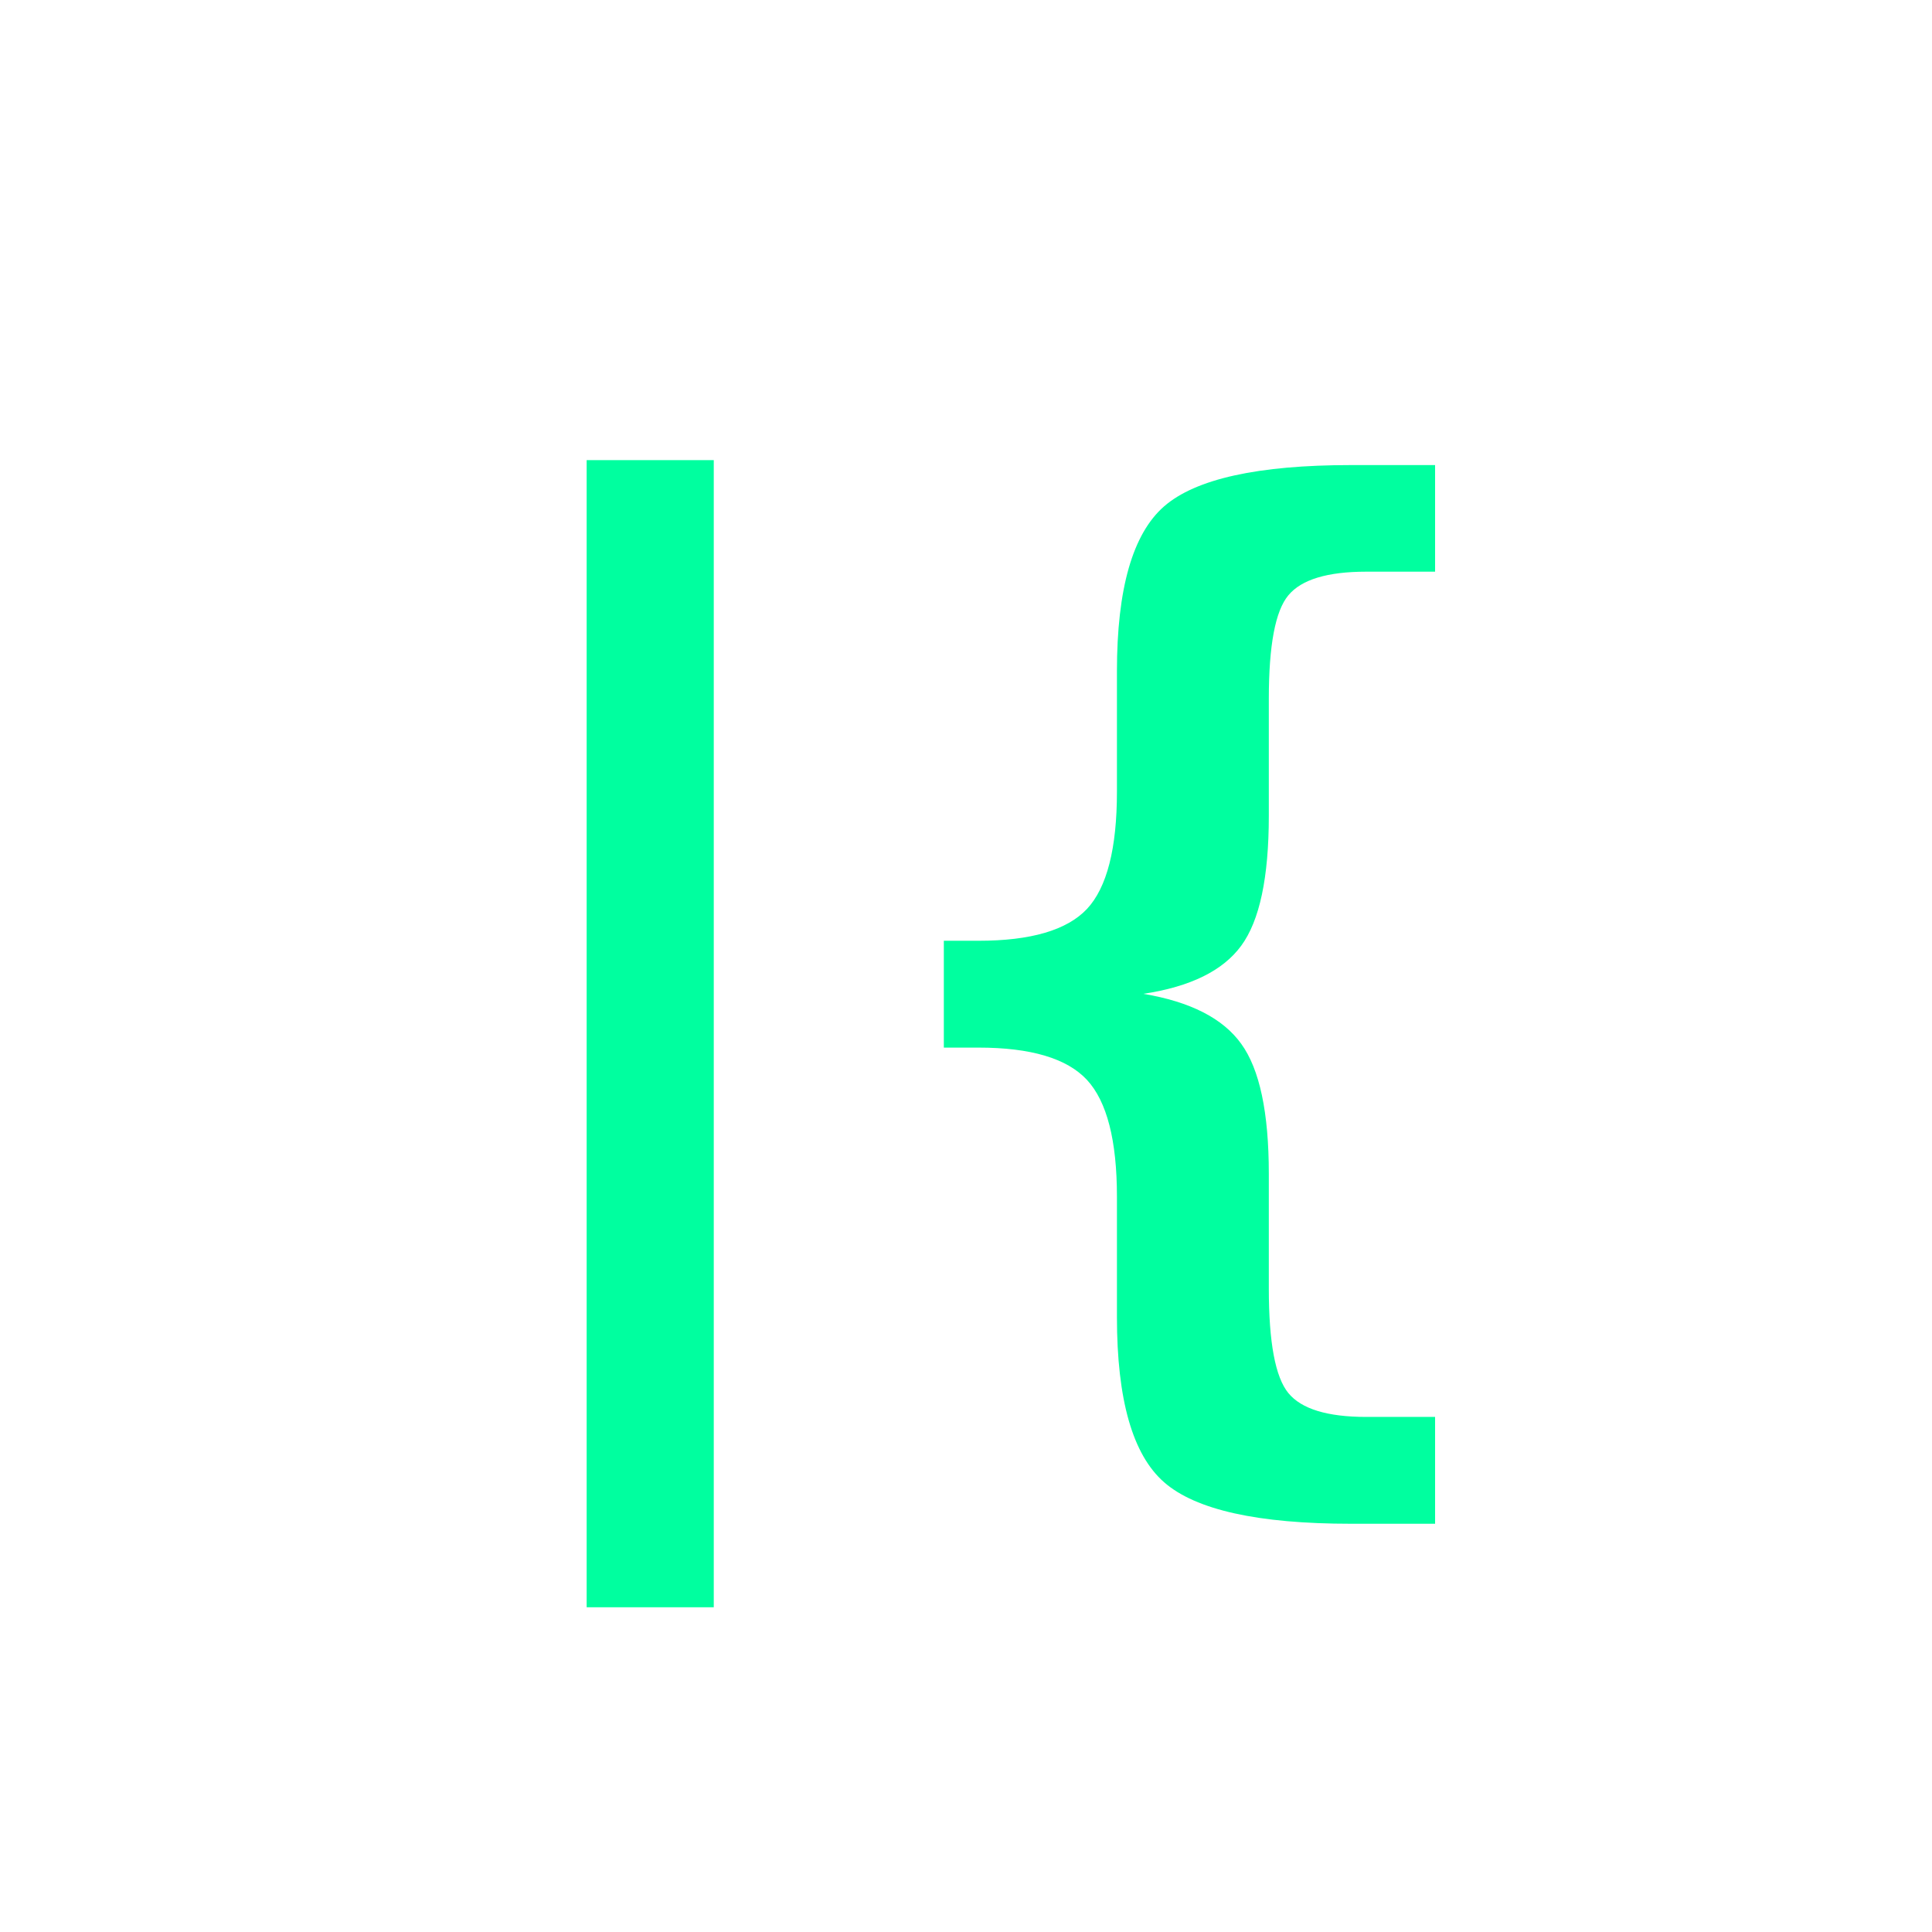
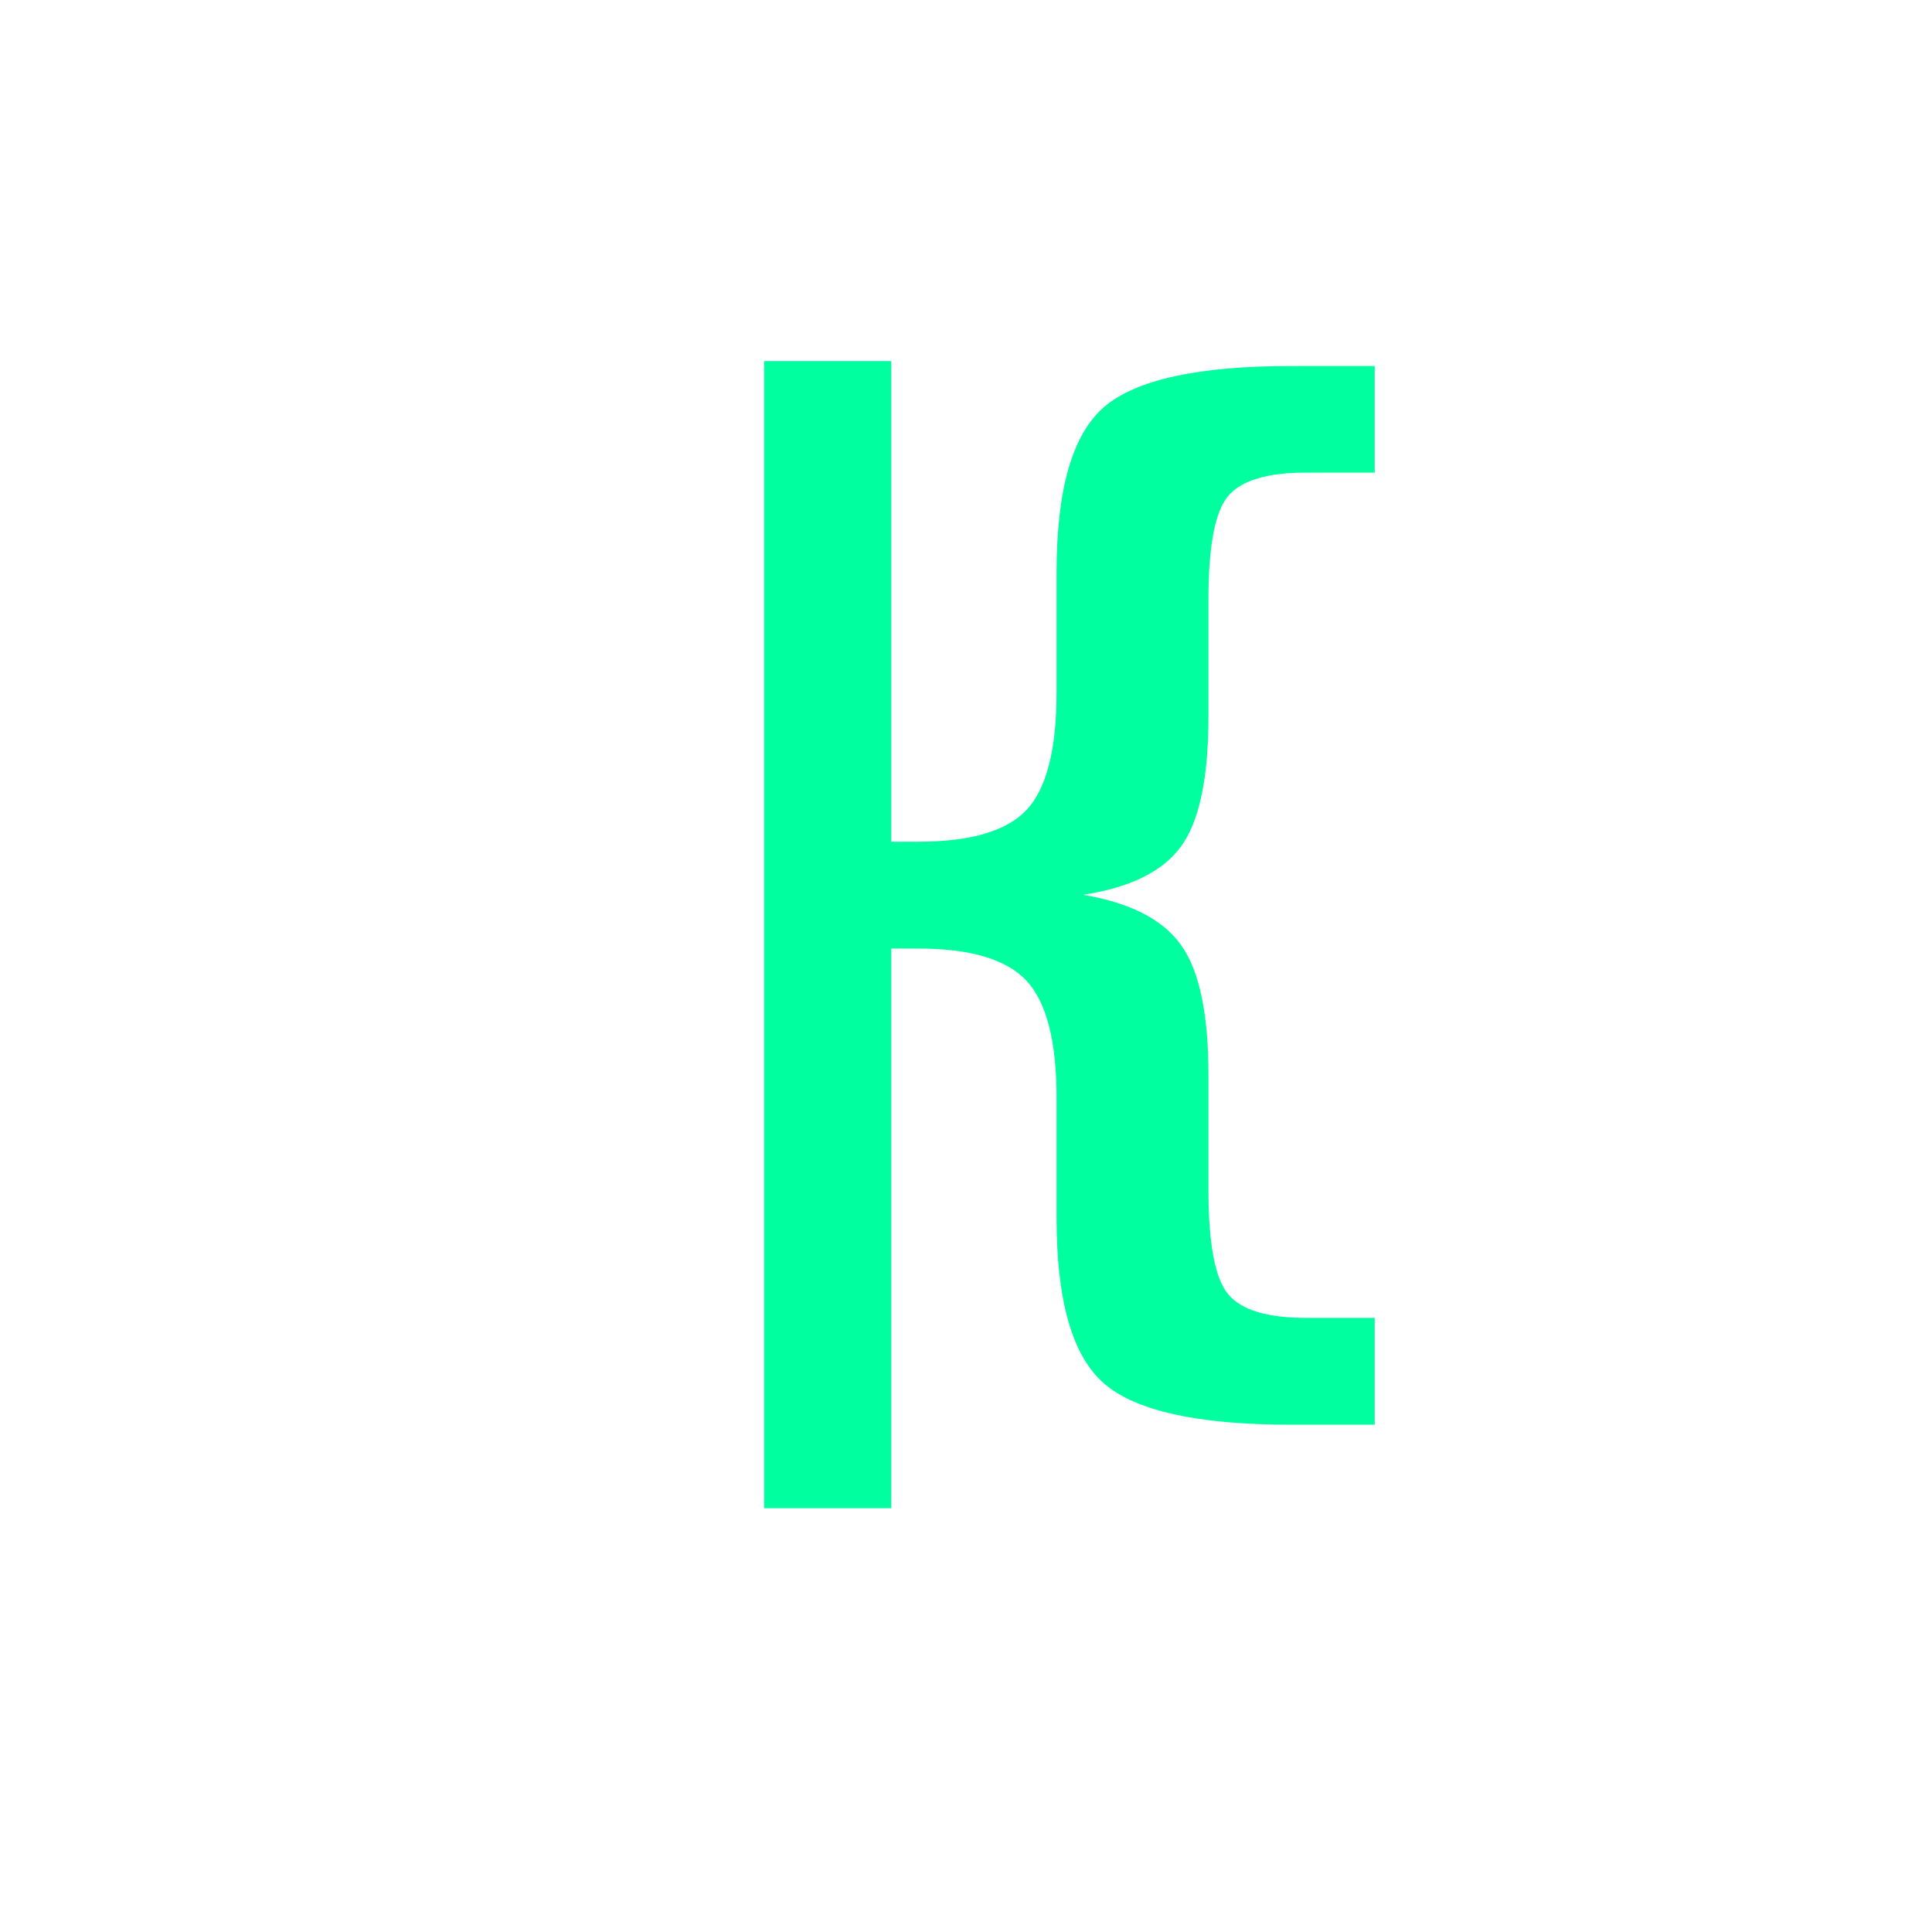
<svg xmlns="http://www.w3.org/2000/svg" viewBox="0 0 128 128">
-   <text x="50%" y="50%" dominant-baseline="middle" text-anchor="middle" font-family="'IBM Plex Mono', monospace" font-size="76" font-weight="600" fill="#00ff9f" letter-spacing="-10" transform="translate(-3, 3)">|{</text>
+   <text y="82" font-family="monospace" font-size="76" font-weight="700" fill="#00ff9f">
+     <tspan x="32">|</tspan>
+     <tspan x="52">{</tspan>
+   </text>
</svg>
